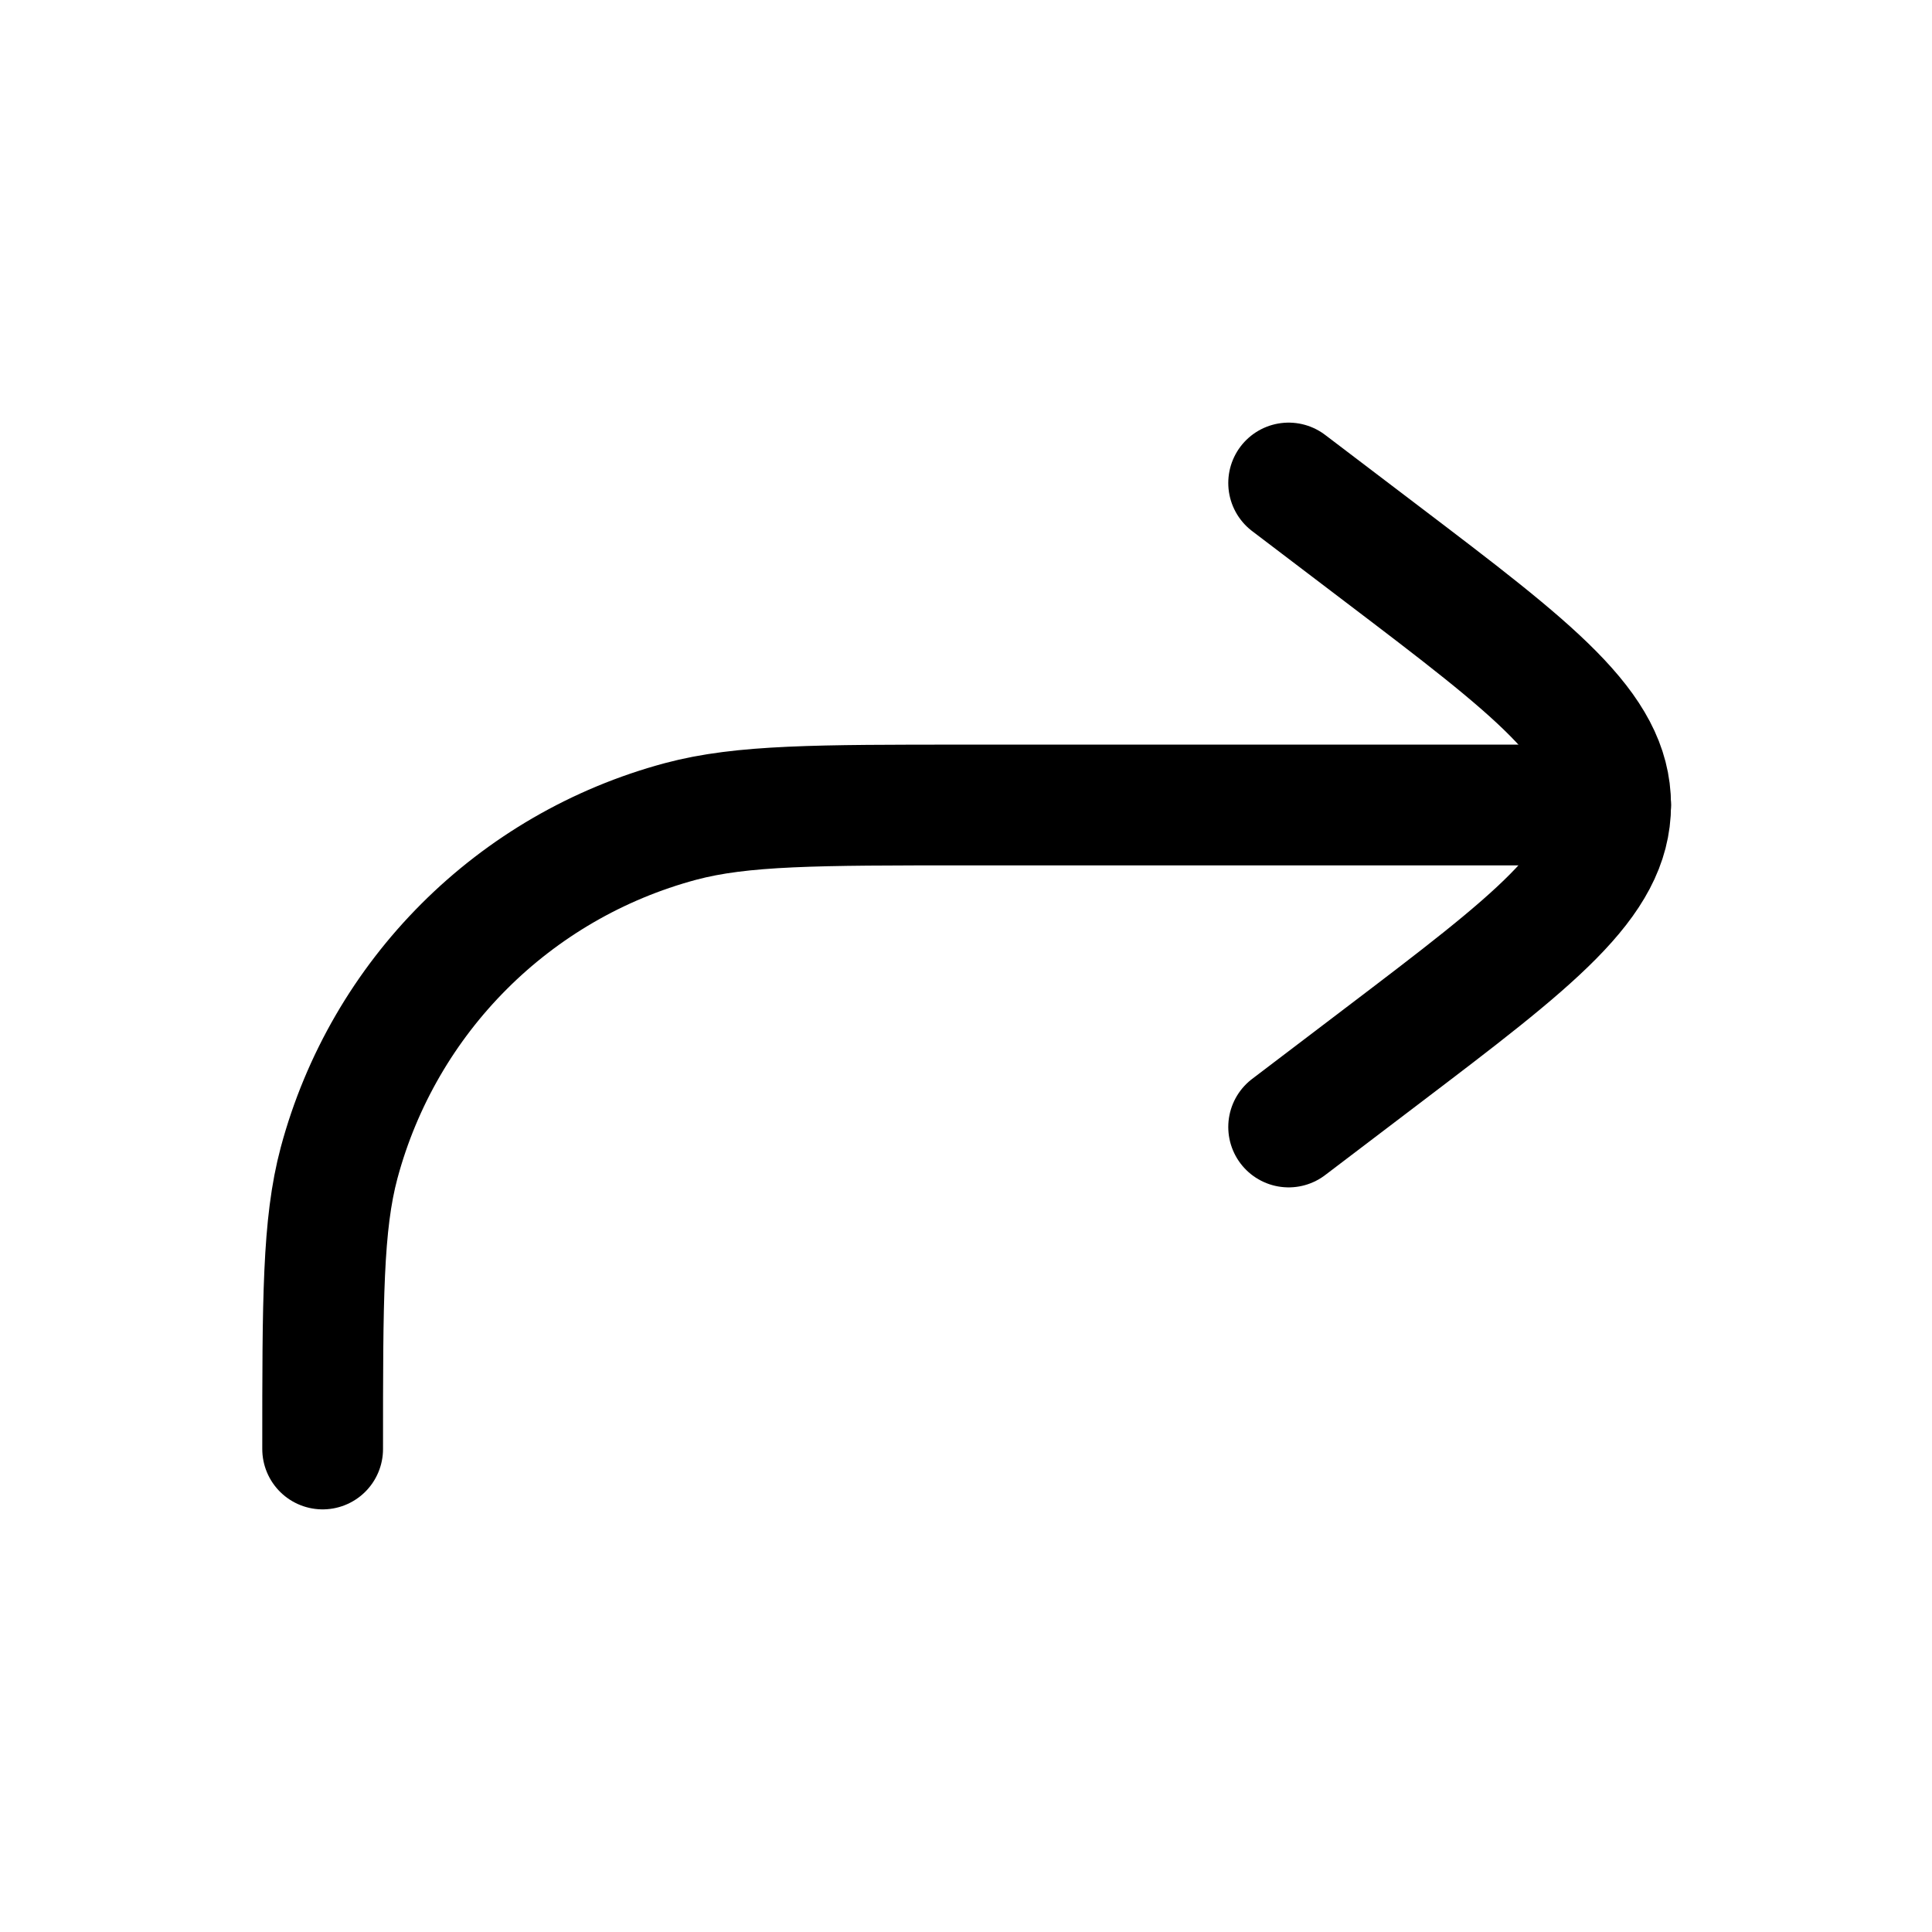
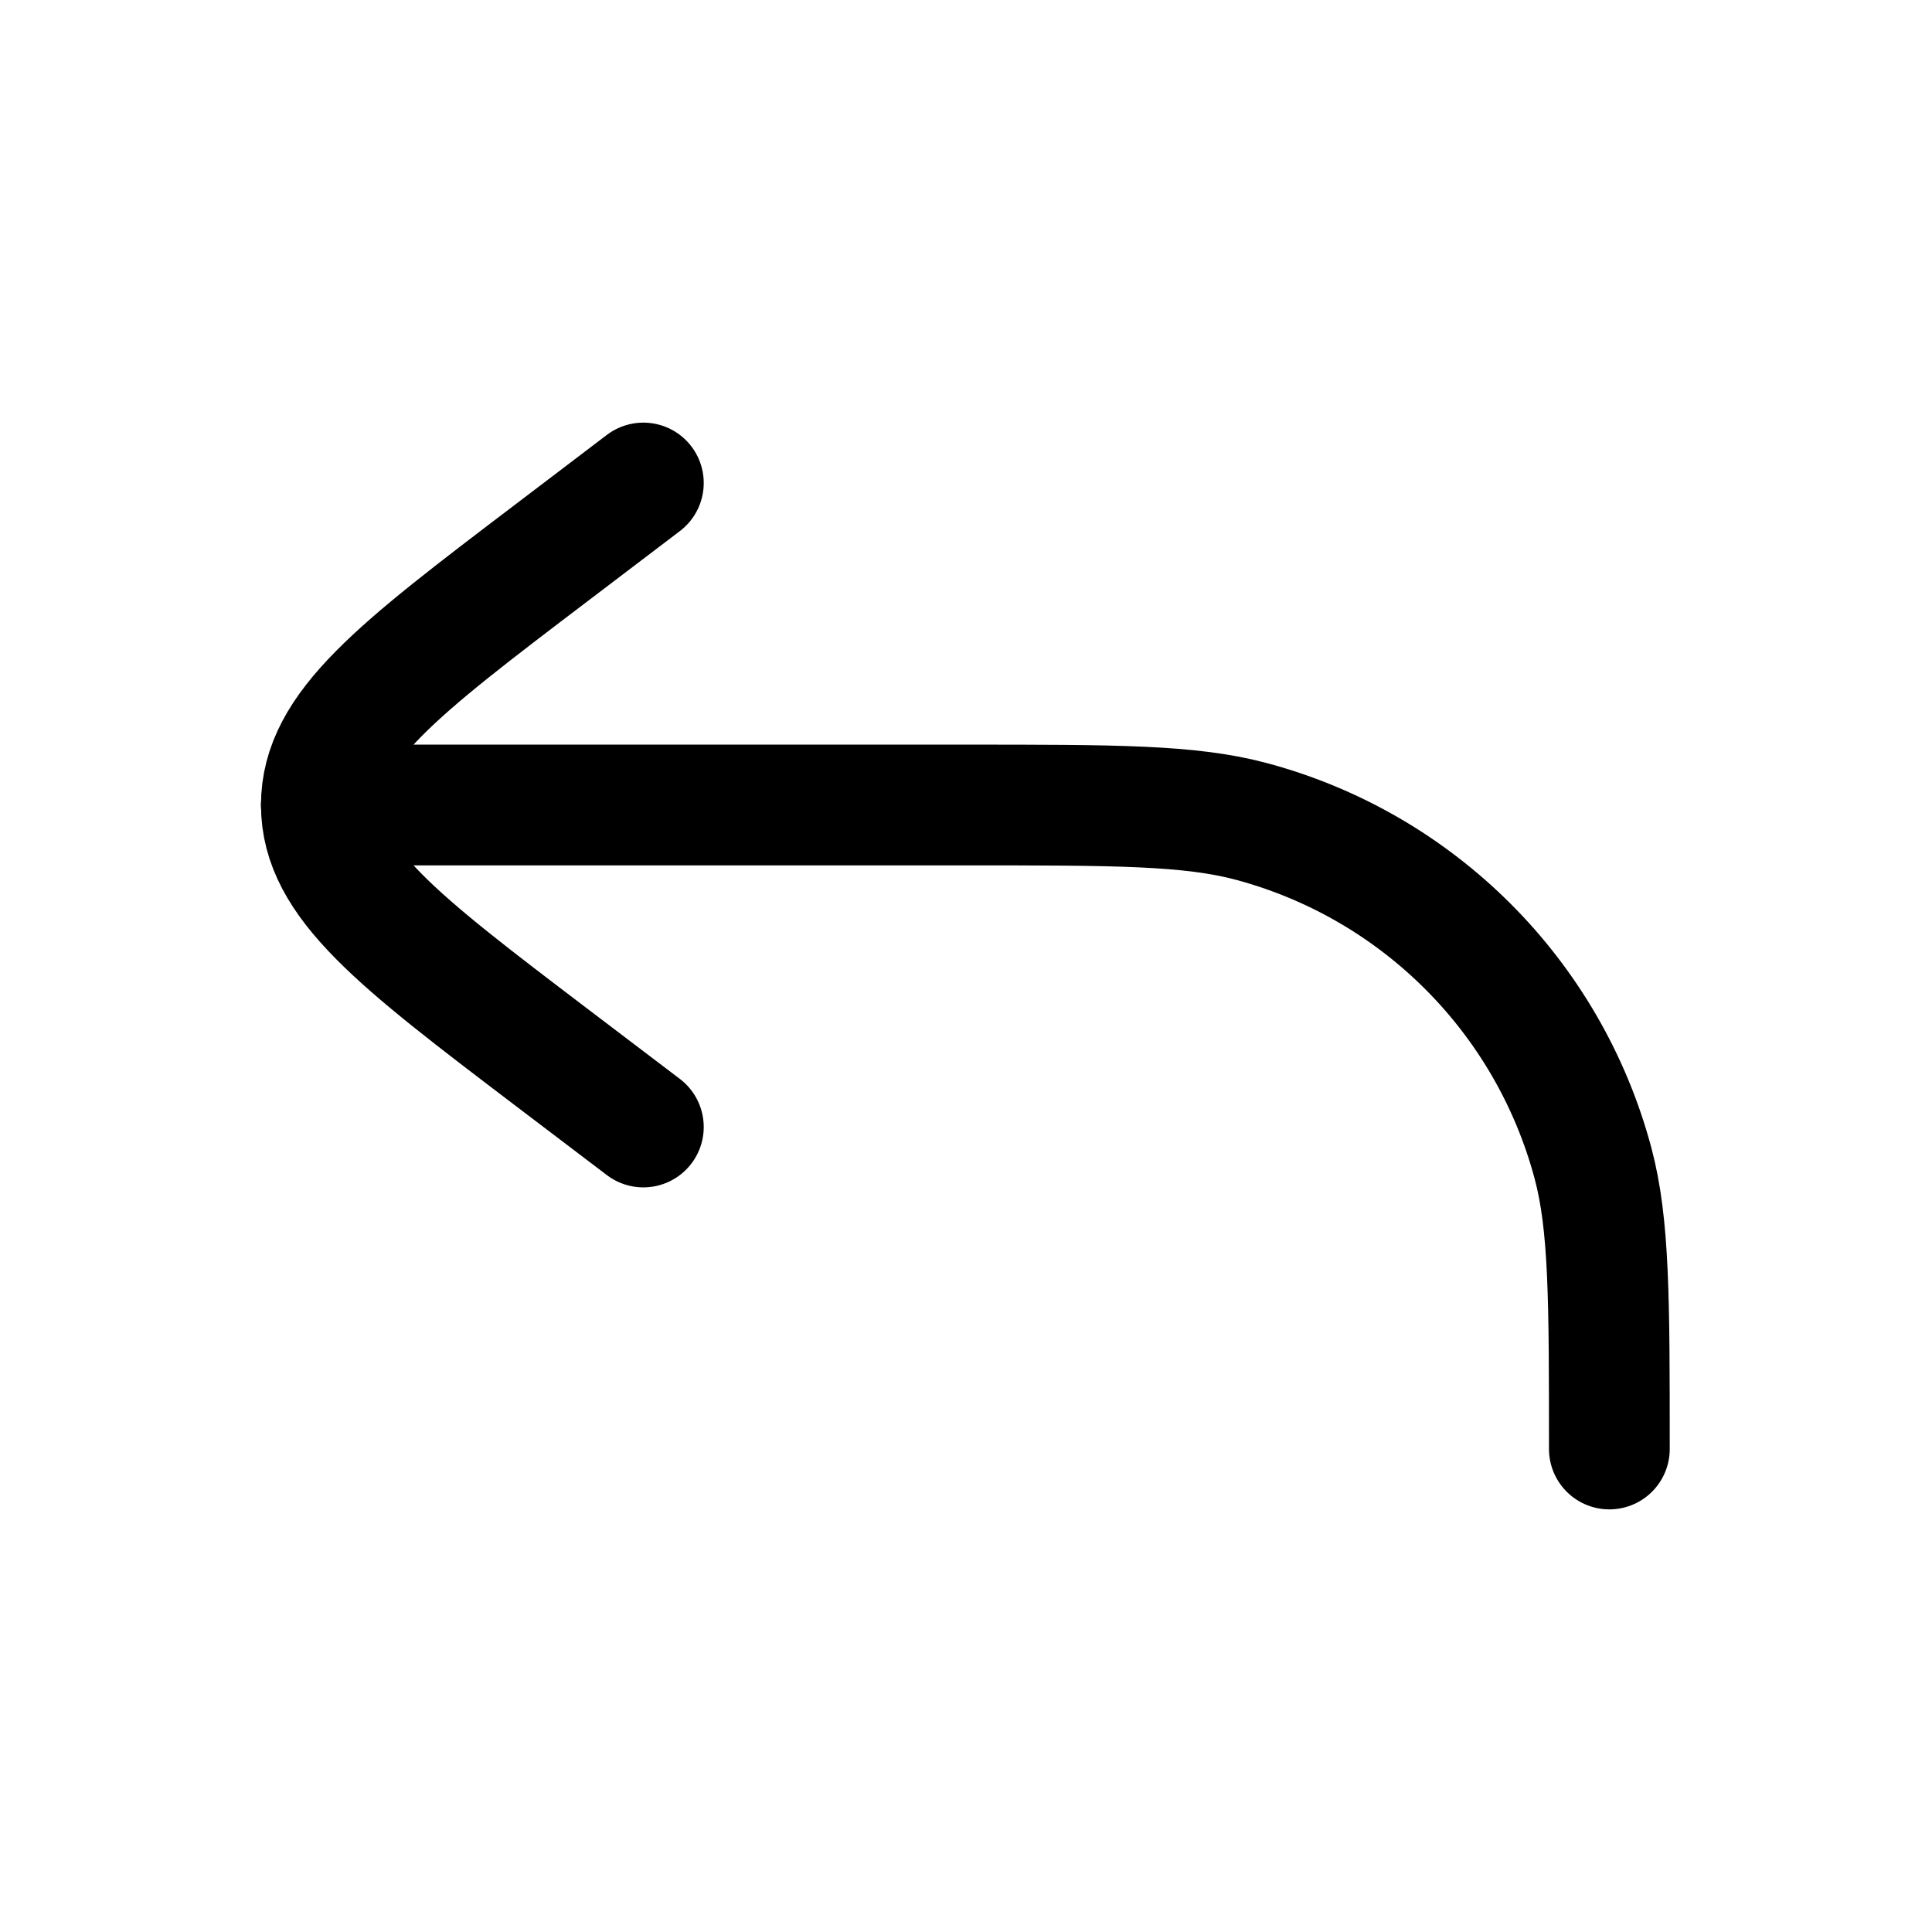
<svg xmlns="http://www.w3.org/2000/svg" width="24" height="24" viewBox="0 0 24 24" fill="none">
-   <path d="M20.008 10H12.008C10.148 10 9.218 10 8.455 10.204C6.384 10.759 4.767 12.377 4.212 14.447C4.008 15.21 4.008 16.14 4.008 18" stroke="currentColor" stroke-width="1.5" stroke-linecap="round" />
-   <path d="M16.008 6L17.162 6.877C19.059 8.318 20.008 9.039 20.008 10C20.008 10.961 19.059 11.682 17.162 13.123L16.008 14" stroke="currentColor" stroke-width="1.5" stroke-linecap="round" stroke-linejoin="round" />
+   <path d="M3.992 10h8c1.86 0 2.79 0 3.553.204a6 6 0 0 1 4.243 4.243c.204.763.204 1.693.204 3.553" stroke="currentColor" stroke-width="1.5" stroke-linecap="round" />
+   <path d="m7.992 6-1.154.877C4.941 8.318 3.992 9.039 3.992 10s.949 1.682 2.846 3.124L7.992 14" stroke="currentColor" stroke-width="1.5" stroke-linecap="round" stroke-linejoin="round" />
</svg>
